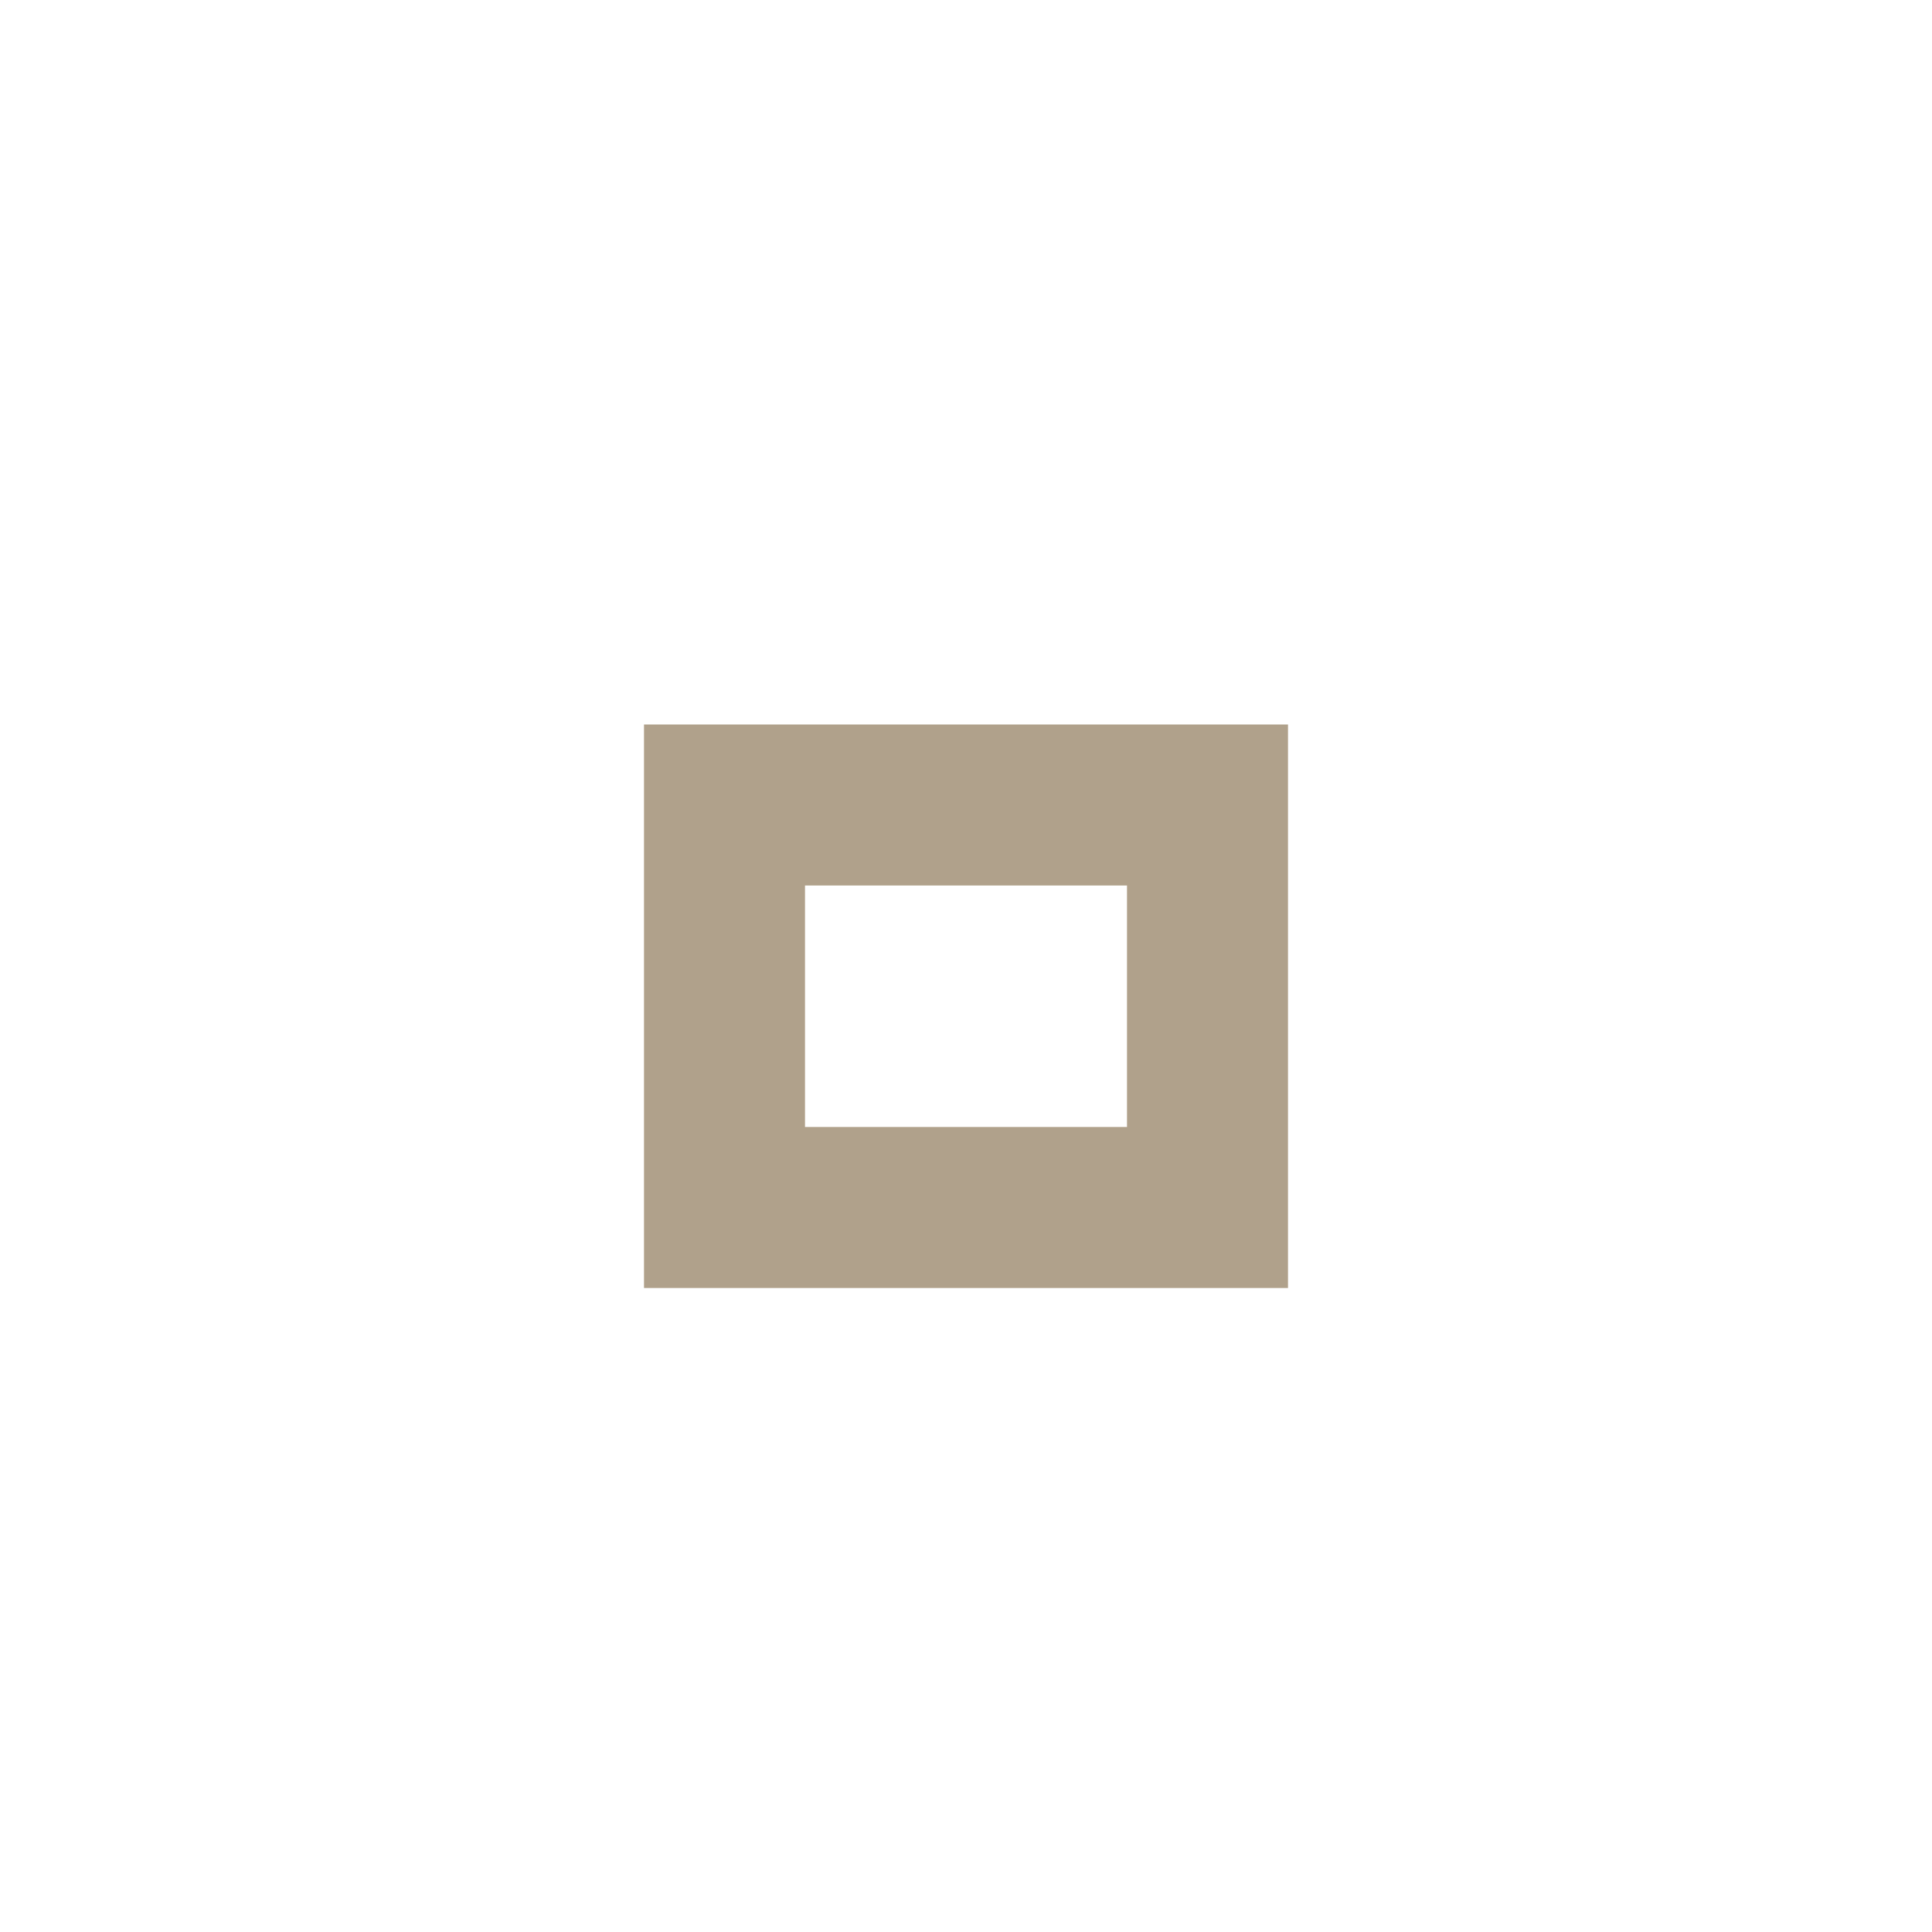
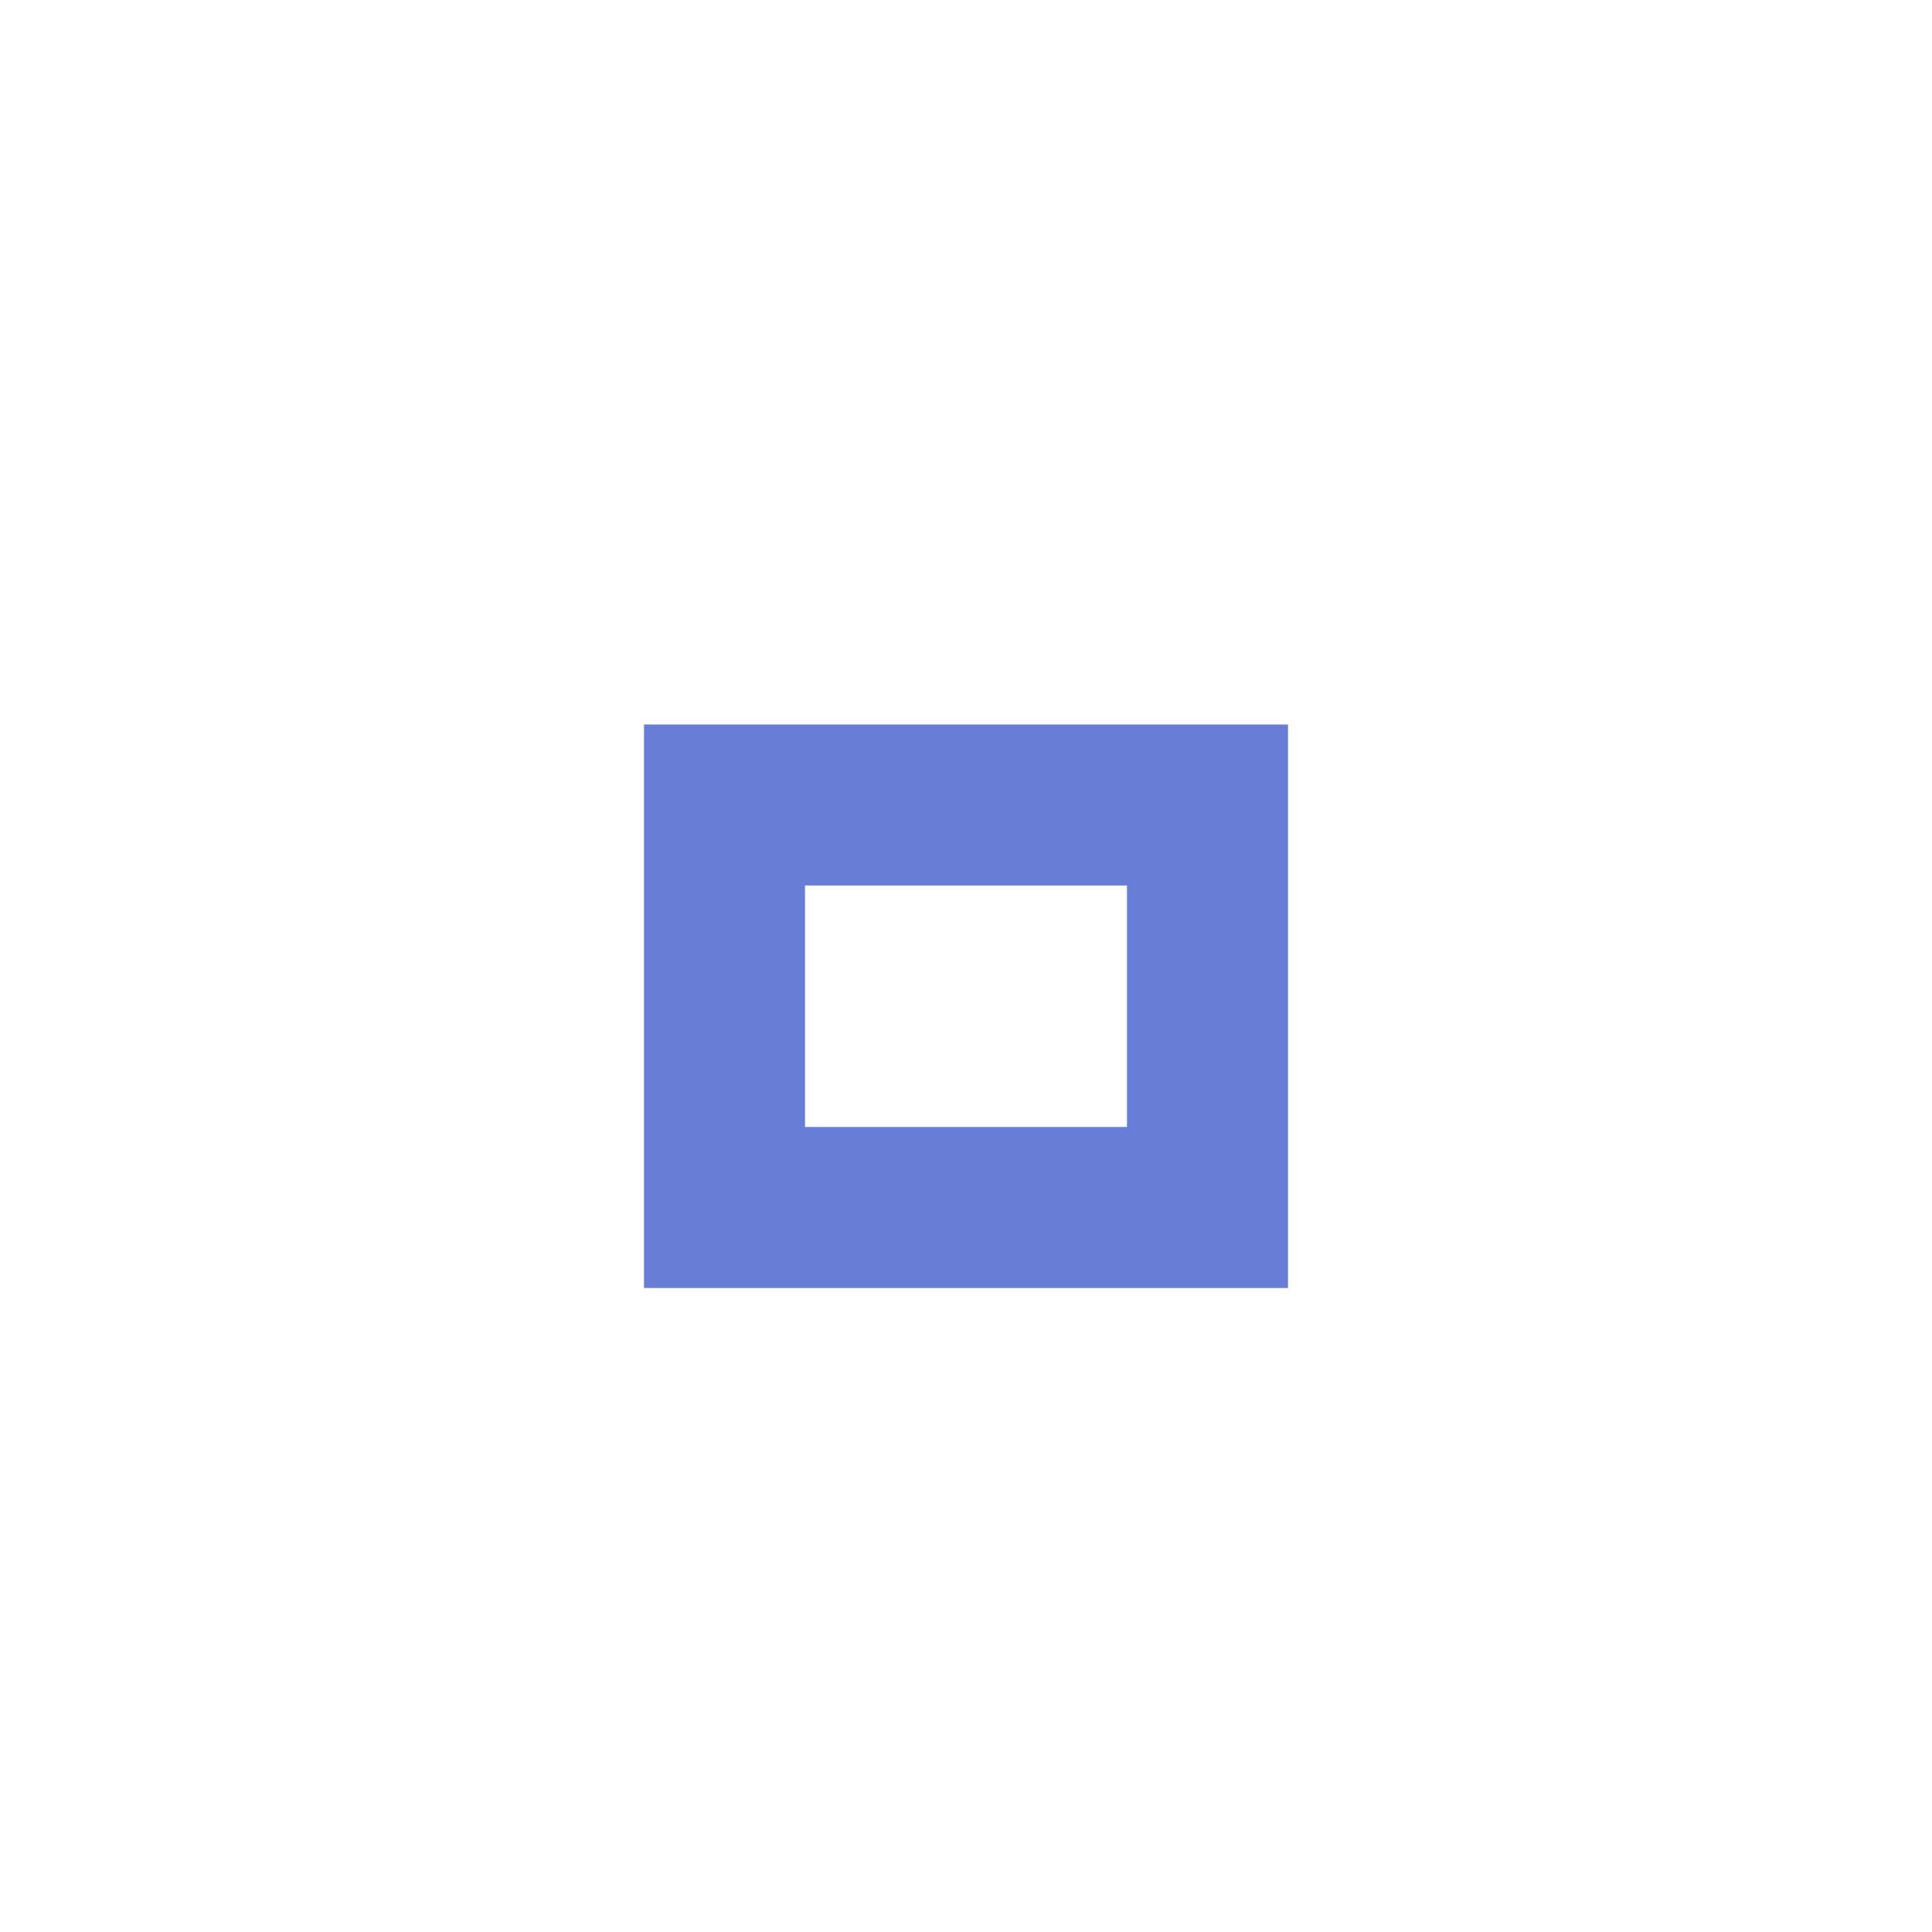
<svg xmlns="http://www.w3.org/2000/svg" version="1.1" x="0px" y="0px" width="24px" height="24px" viewBox="0 0 24 24">
-   <path fill="#968264" opacity="0.75" d="M14,14h-4v-3h4V14z M16,9H8v7h8V9z" />
+   <path fill="#3652c7" opacity="0.75" d="M14,14h-4v-3h4V14z M16,9H8v7h8V9z" />
</svg>
